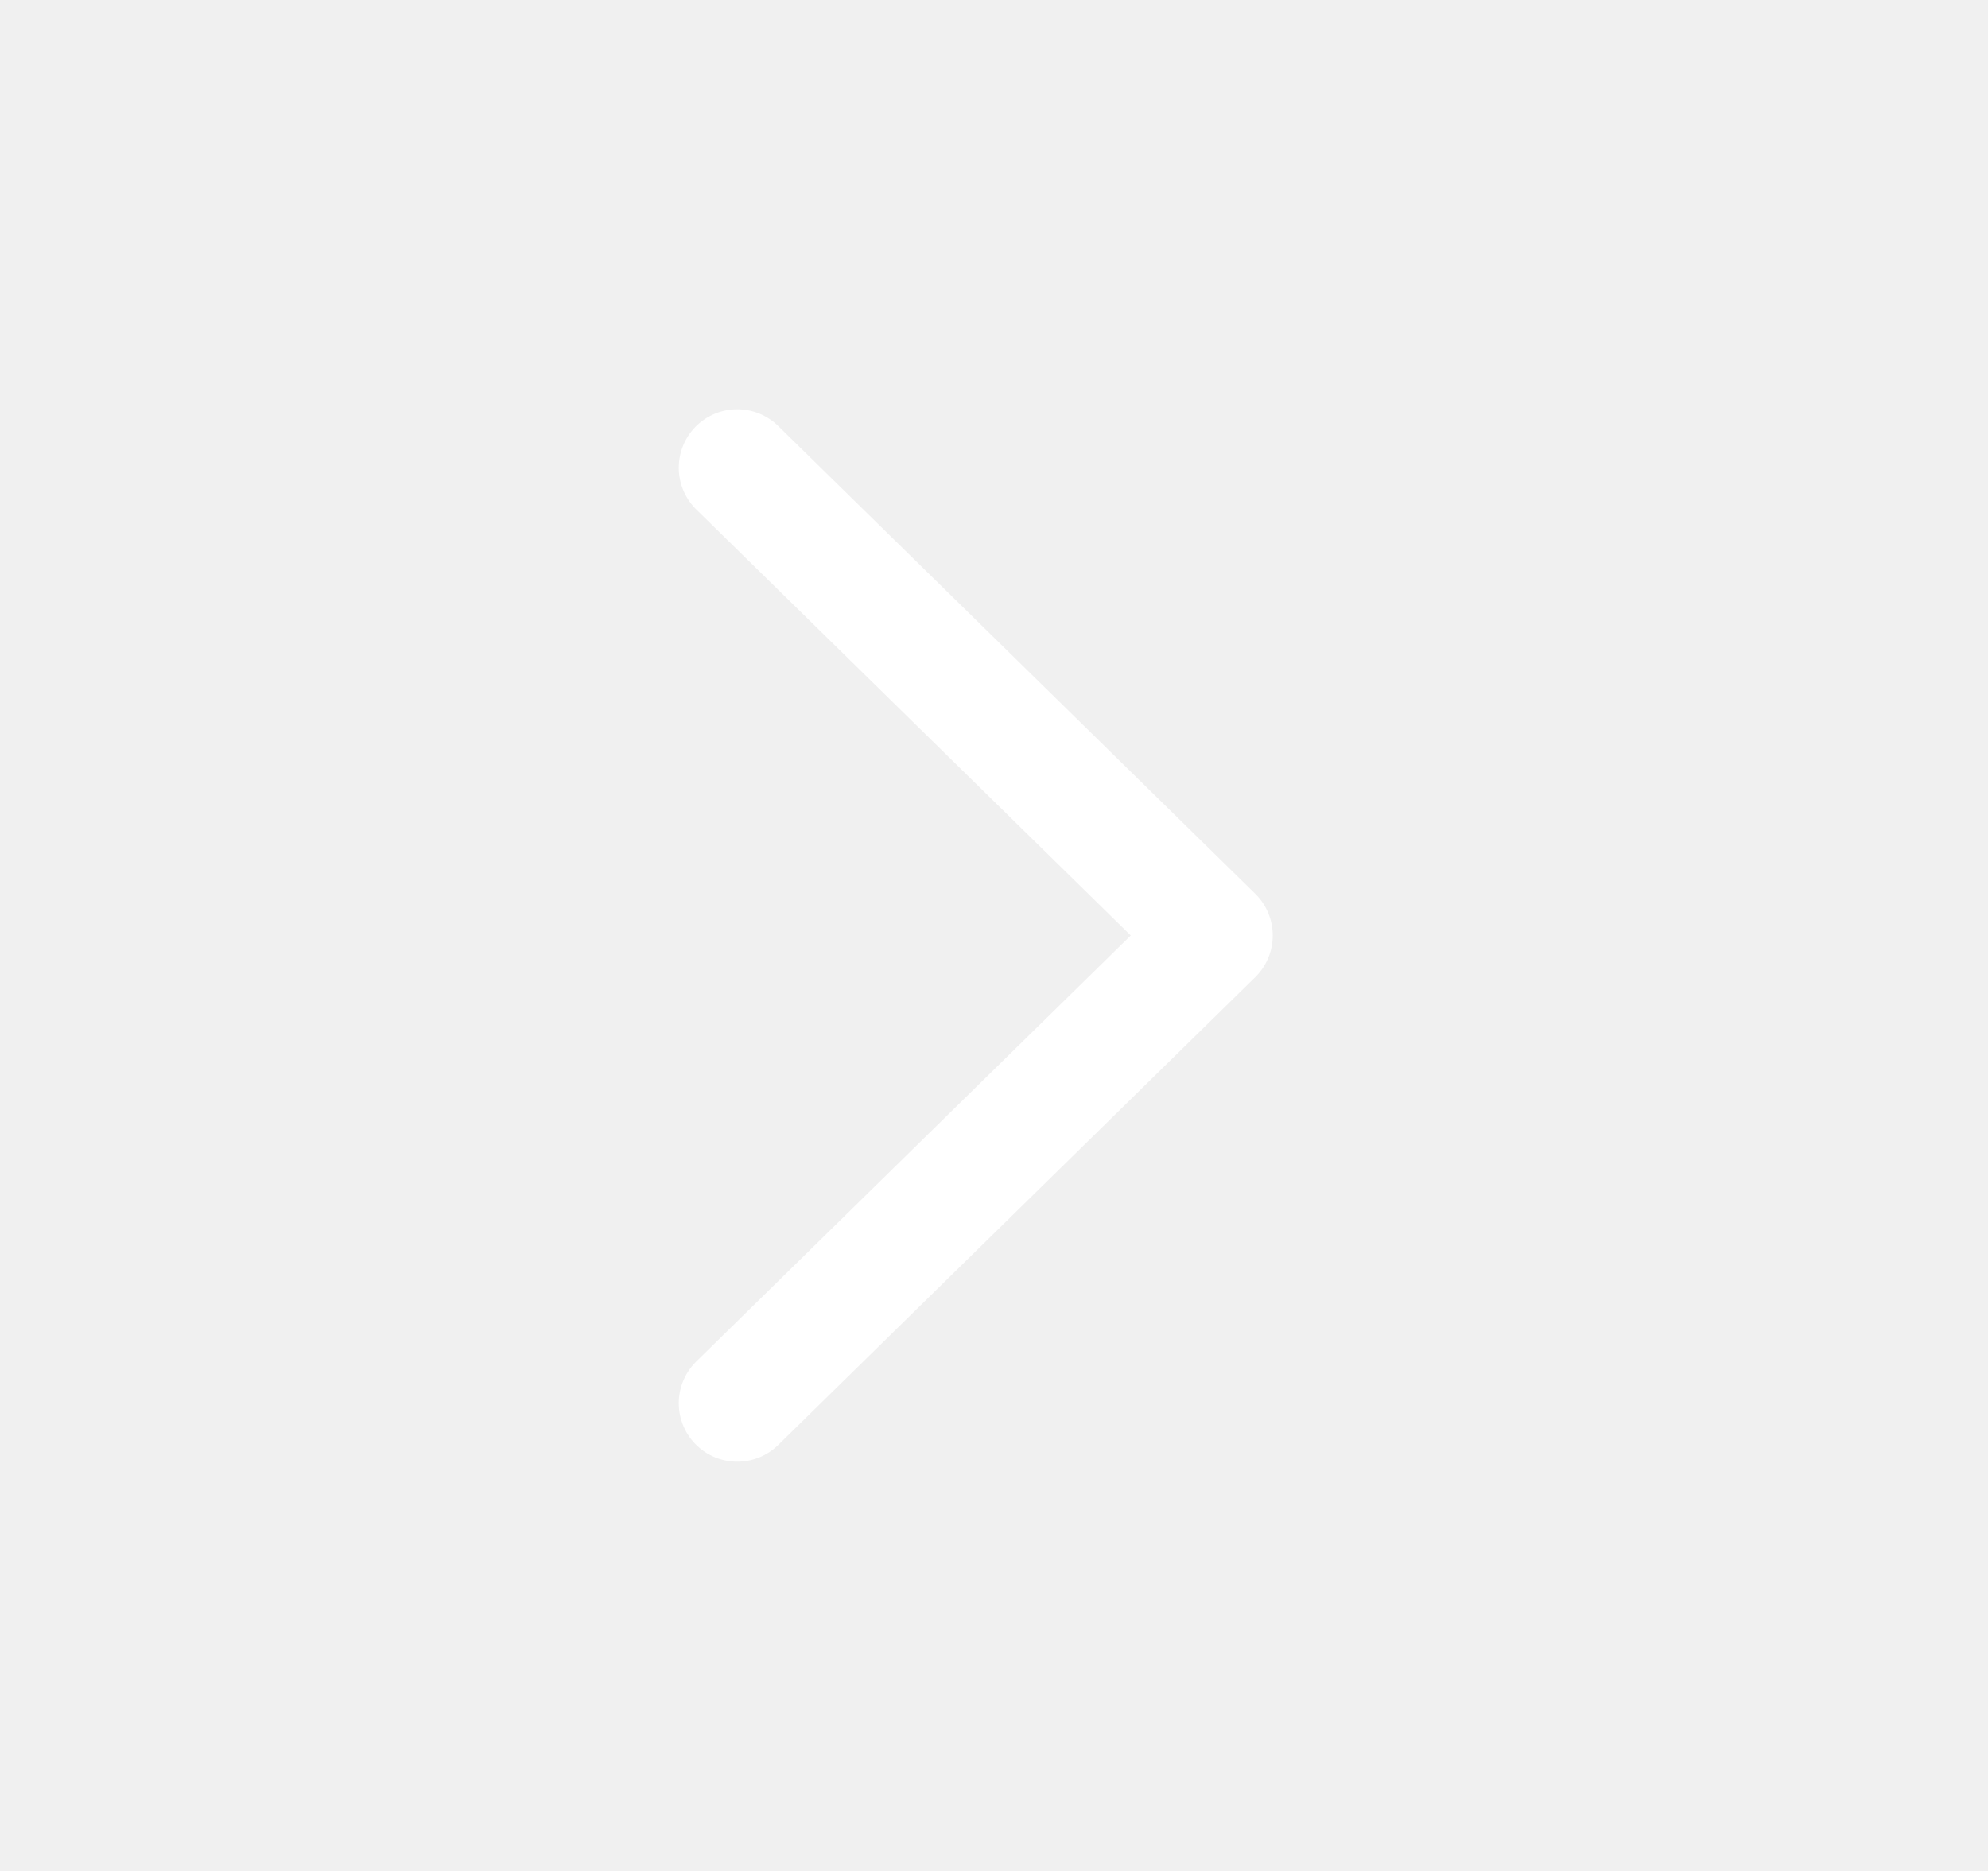
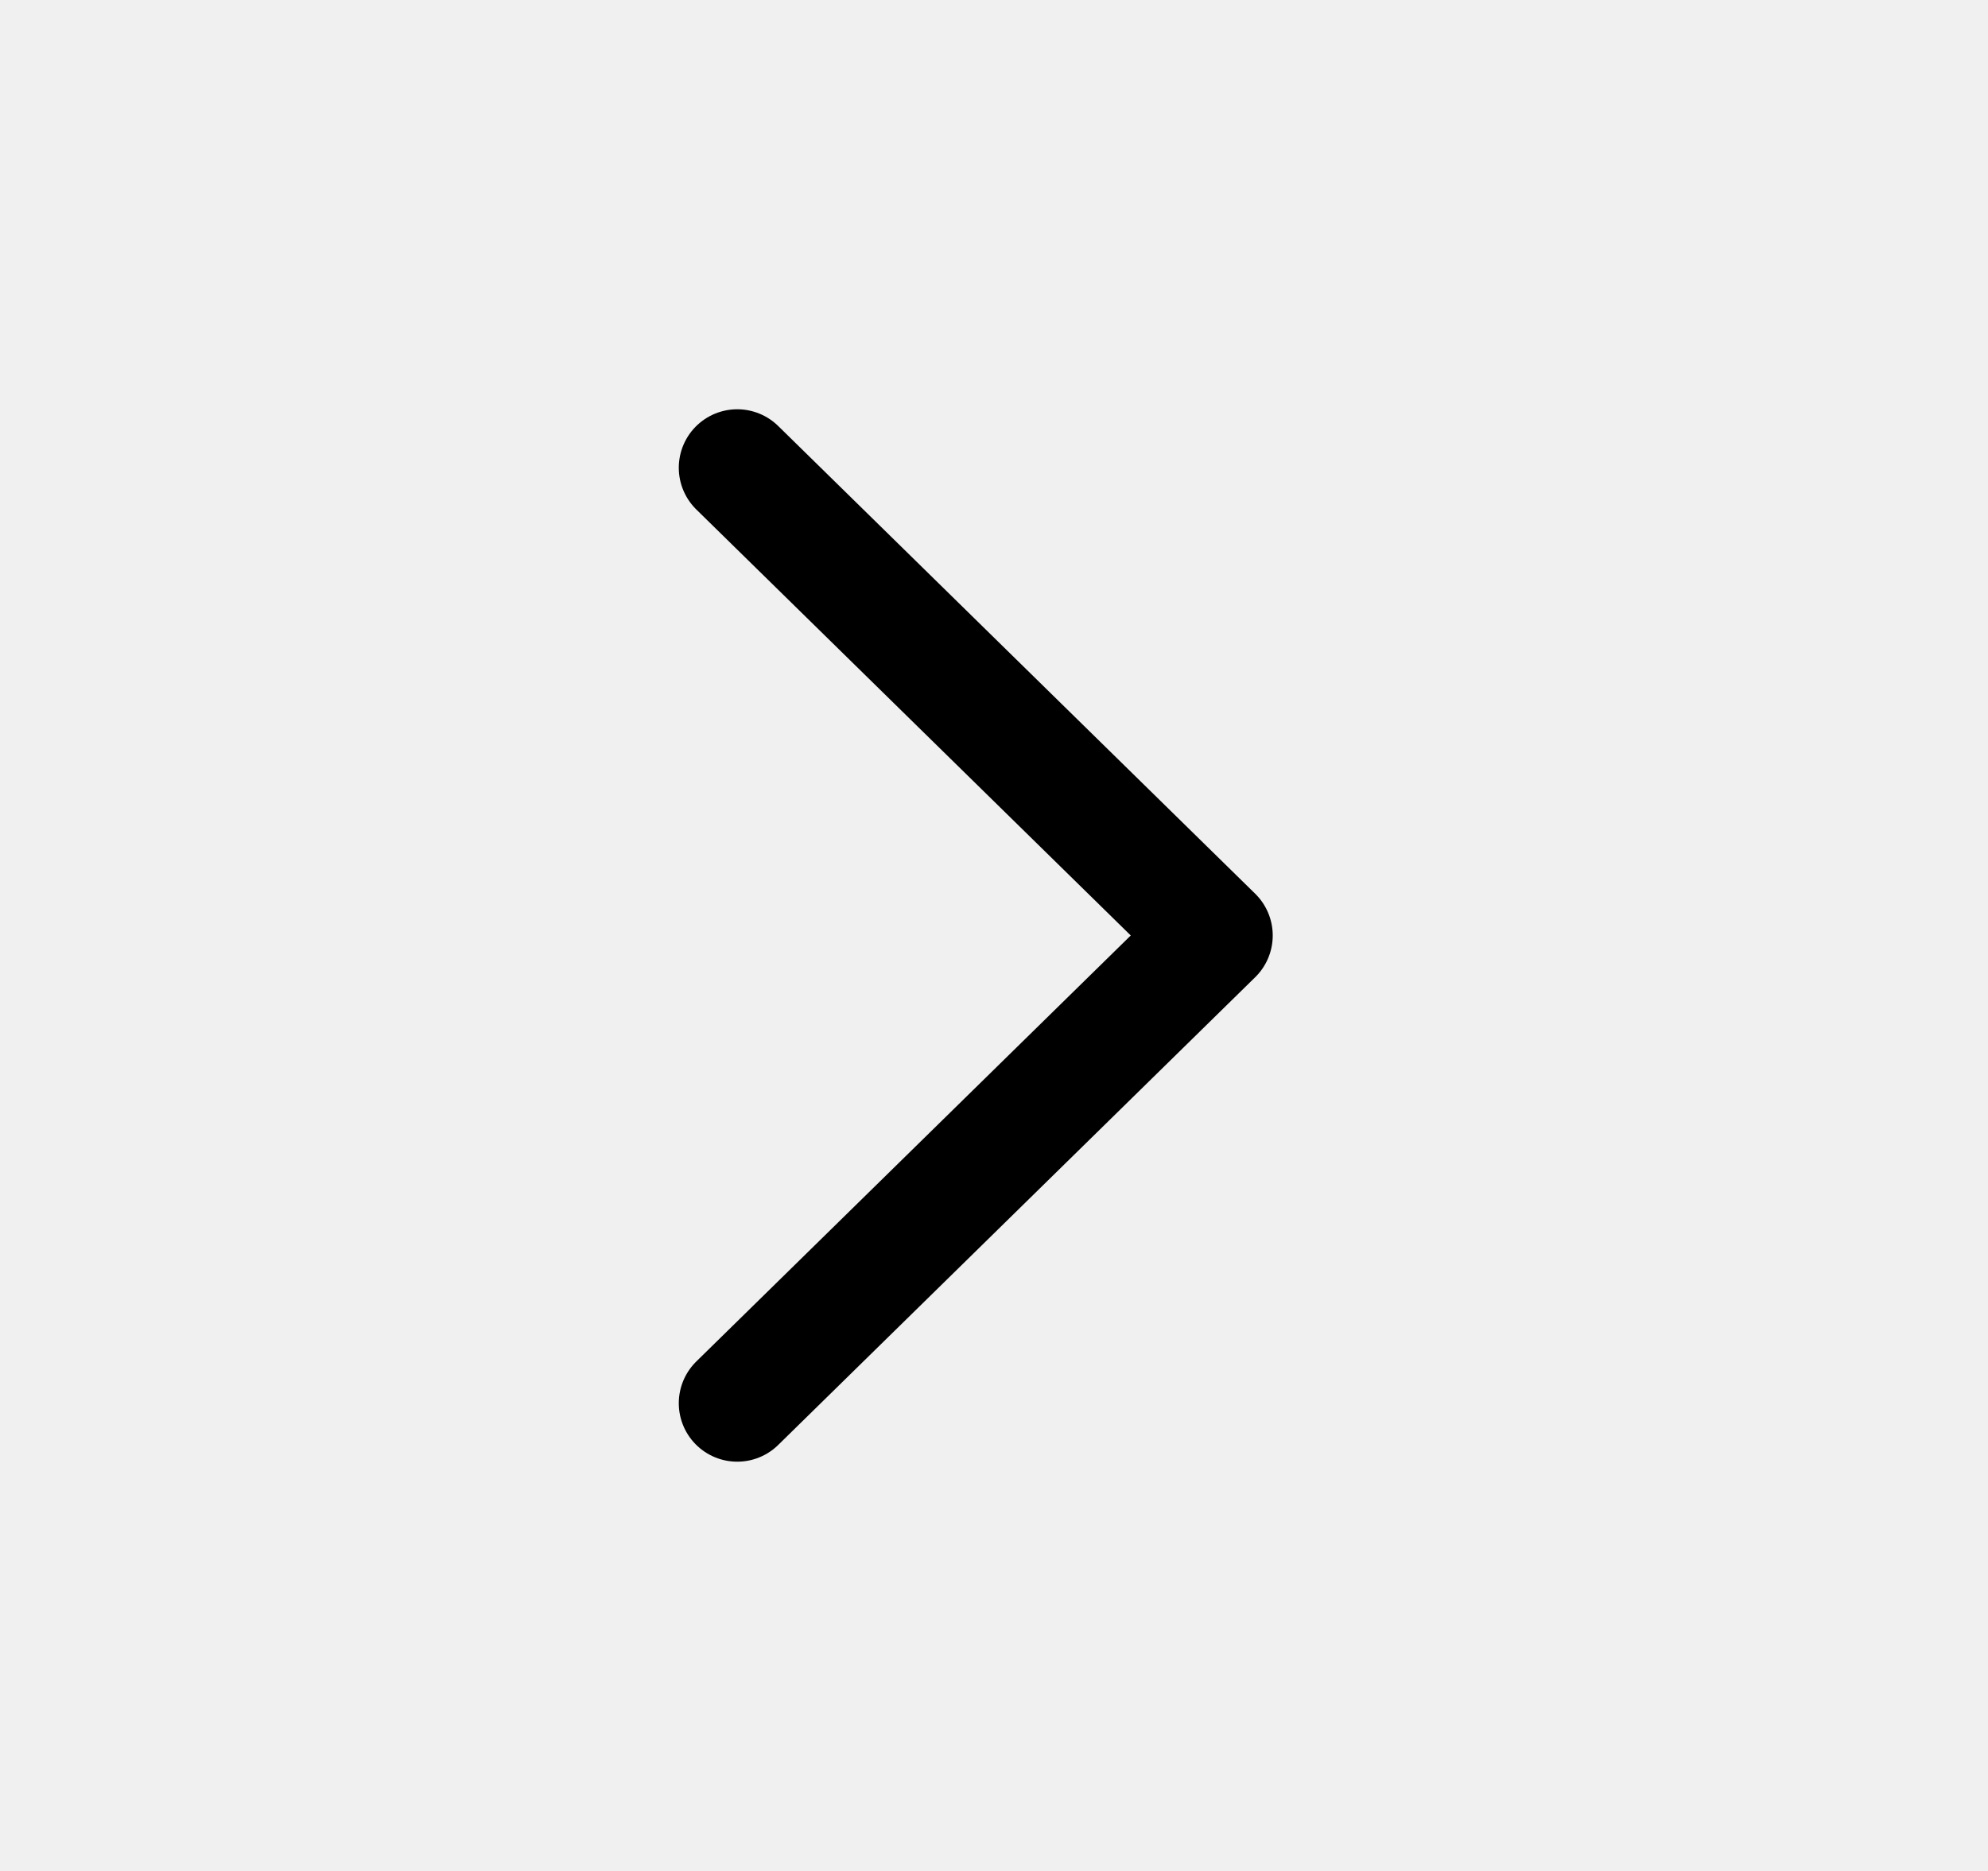
<svg xmlns="http://www.w3.org/2000/svg" width="34" height="32" viewBox="0 0 34 32" fill="none">
-   <path d="M12.609 24L20.767 16L12.609 8" stroke="white" stroke-width="2" stroke-linecap="round" stroke-linejoin="round" />
+   <path d="M12.609 24L20.767 16L12.609 8" stroke="black" stroke-width="2" stroke-linecap="round" stroke-linejoin="round" />
</svg>
